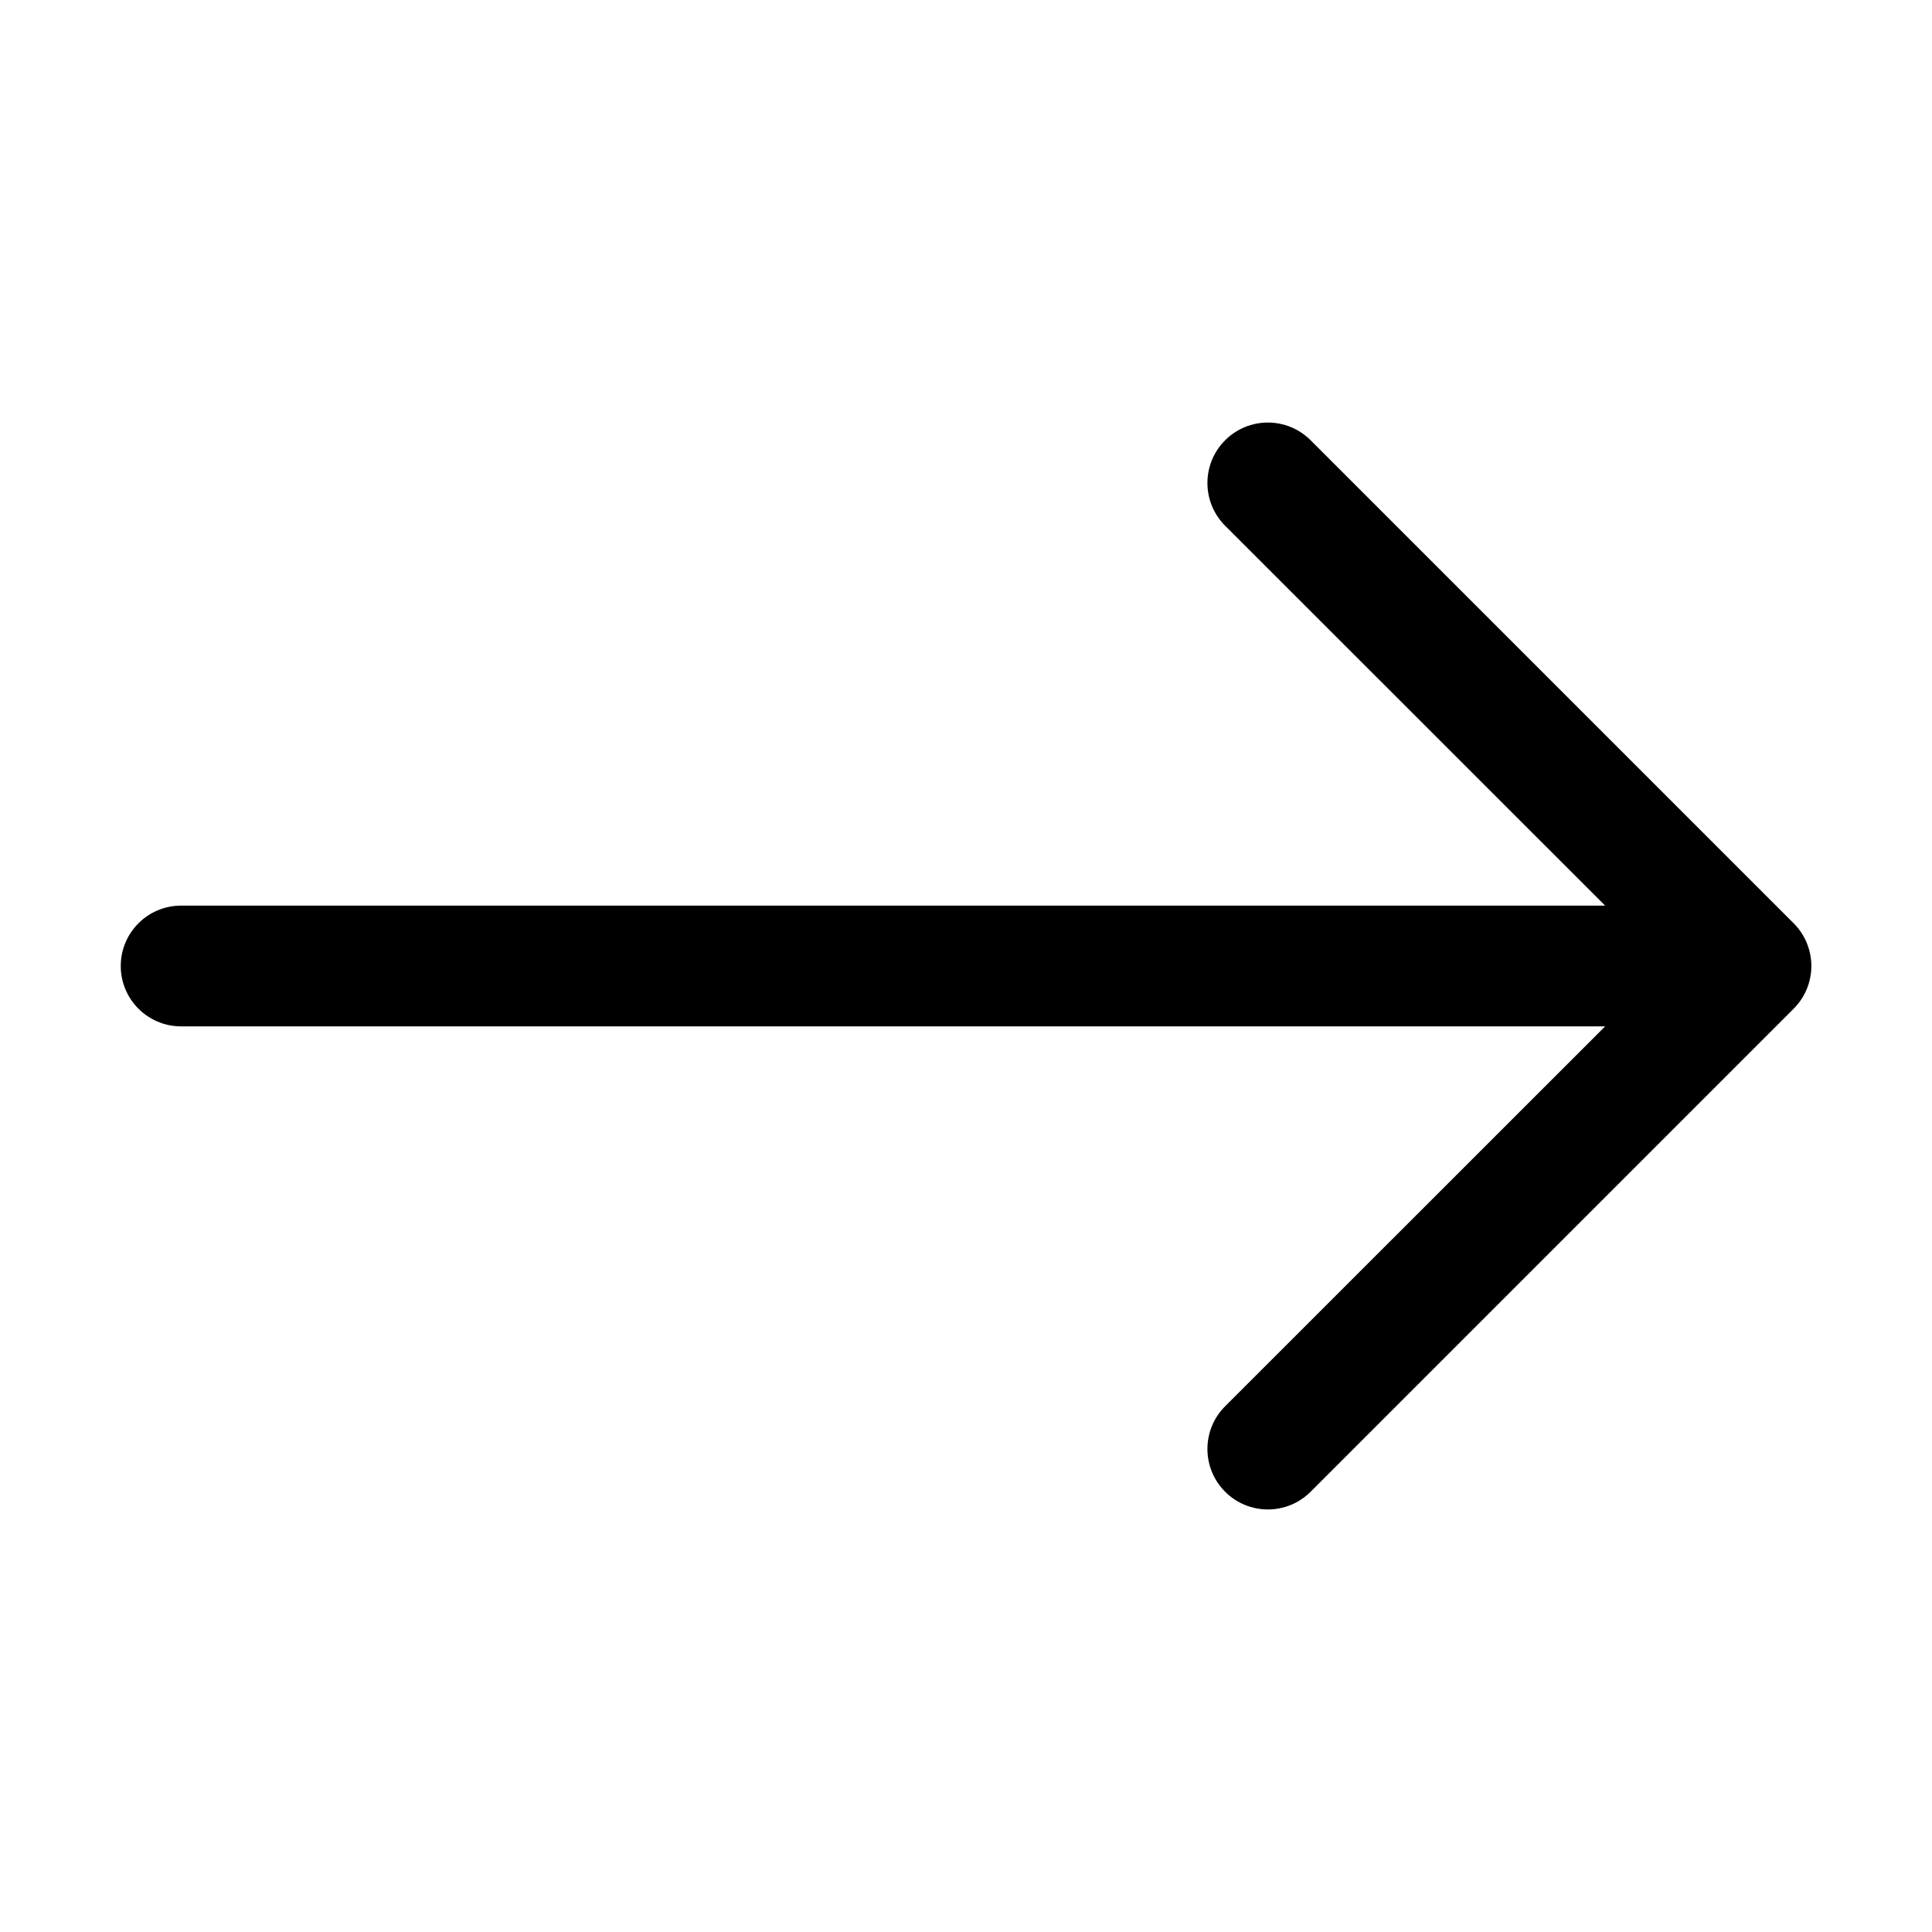
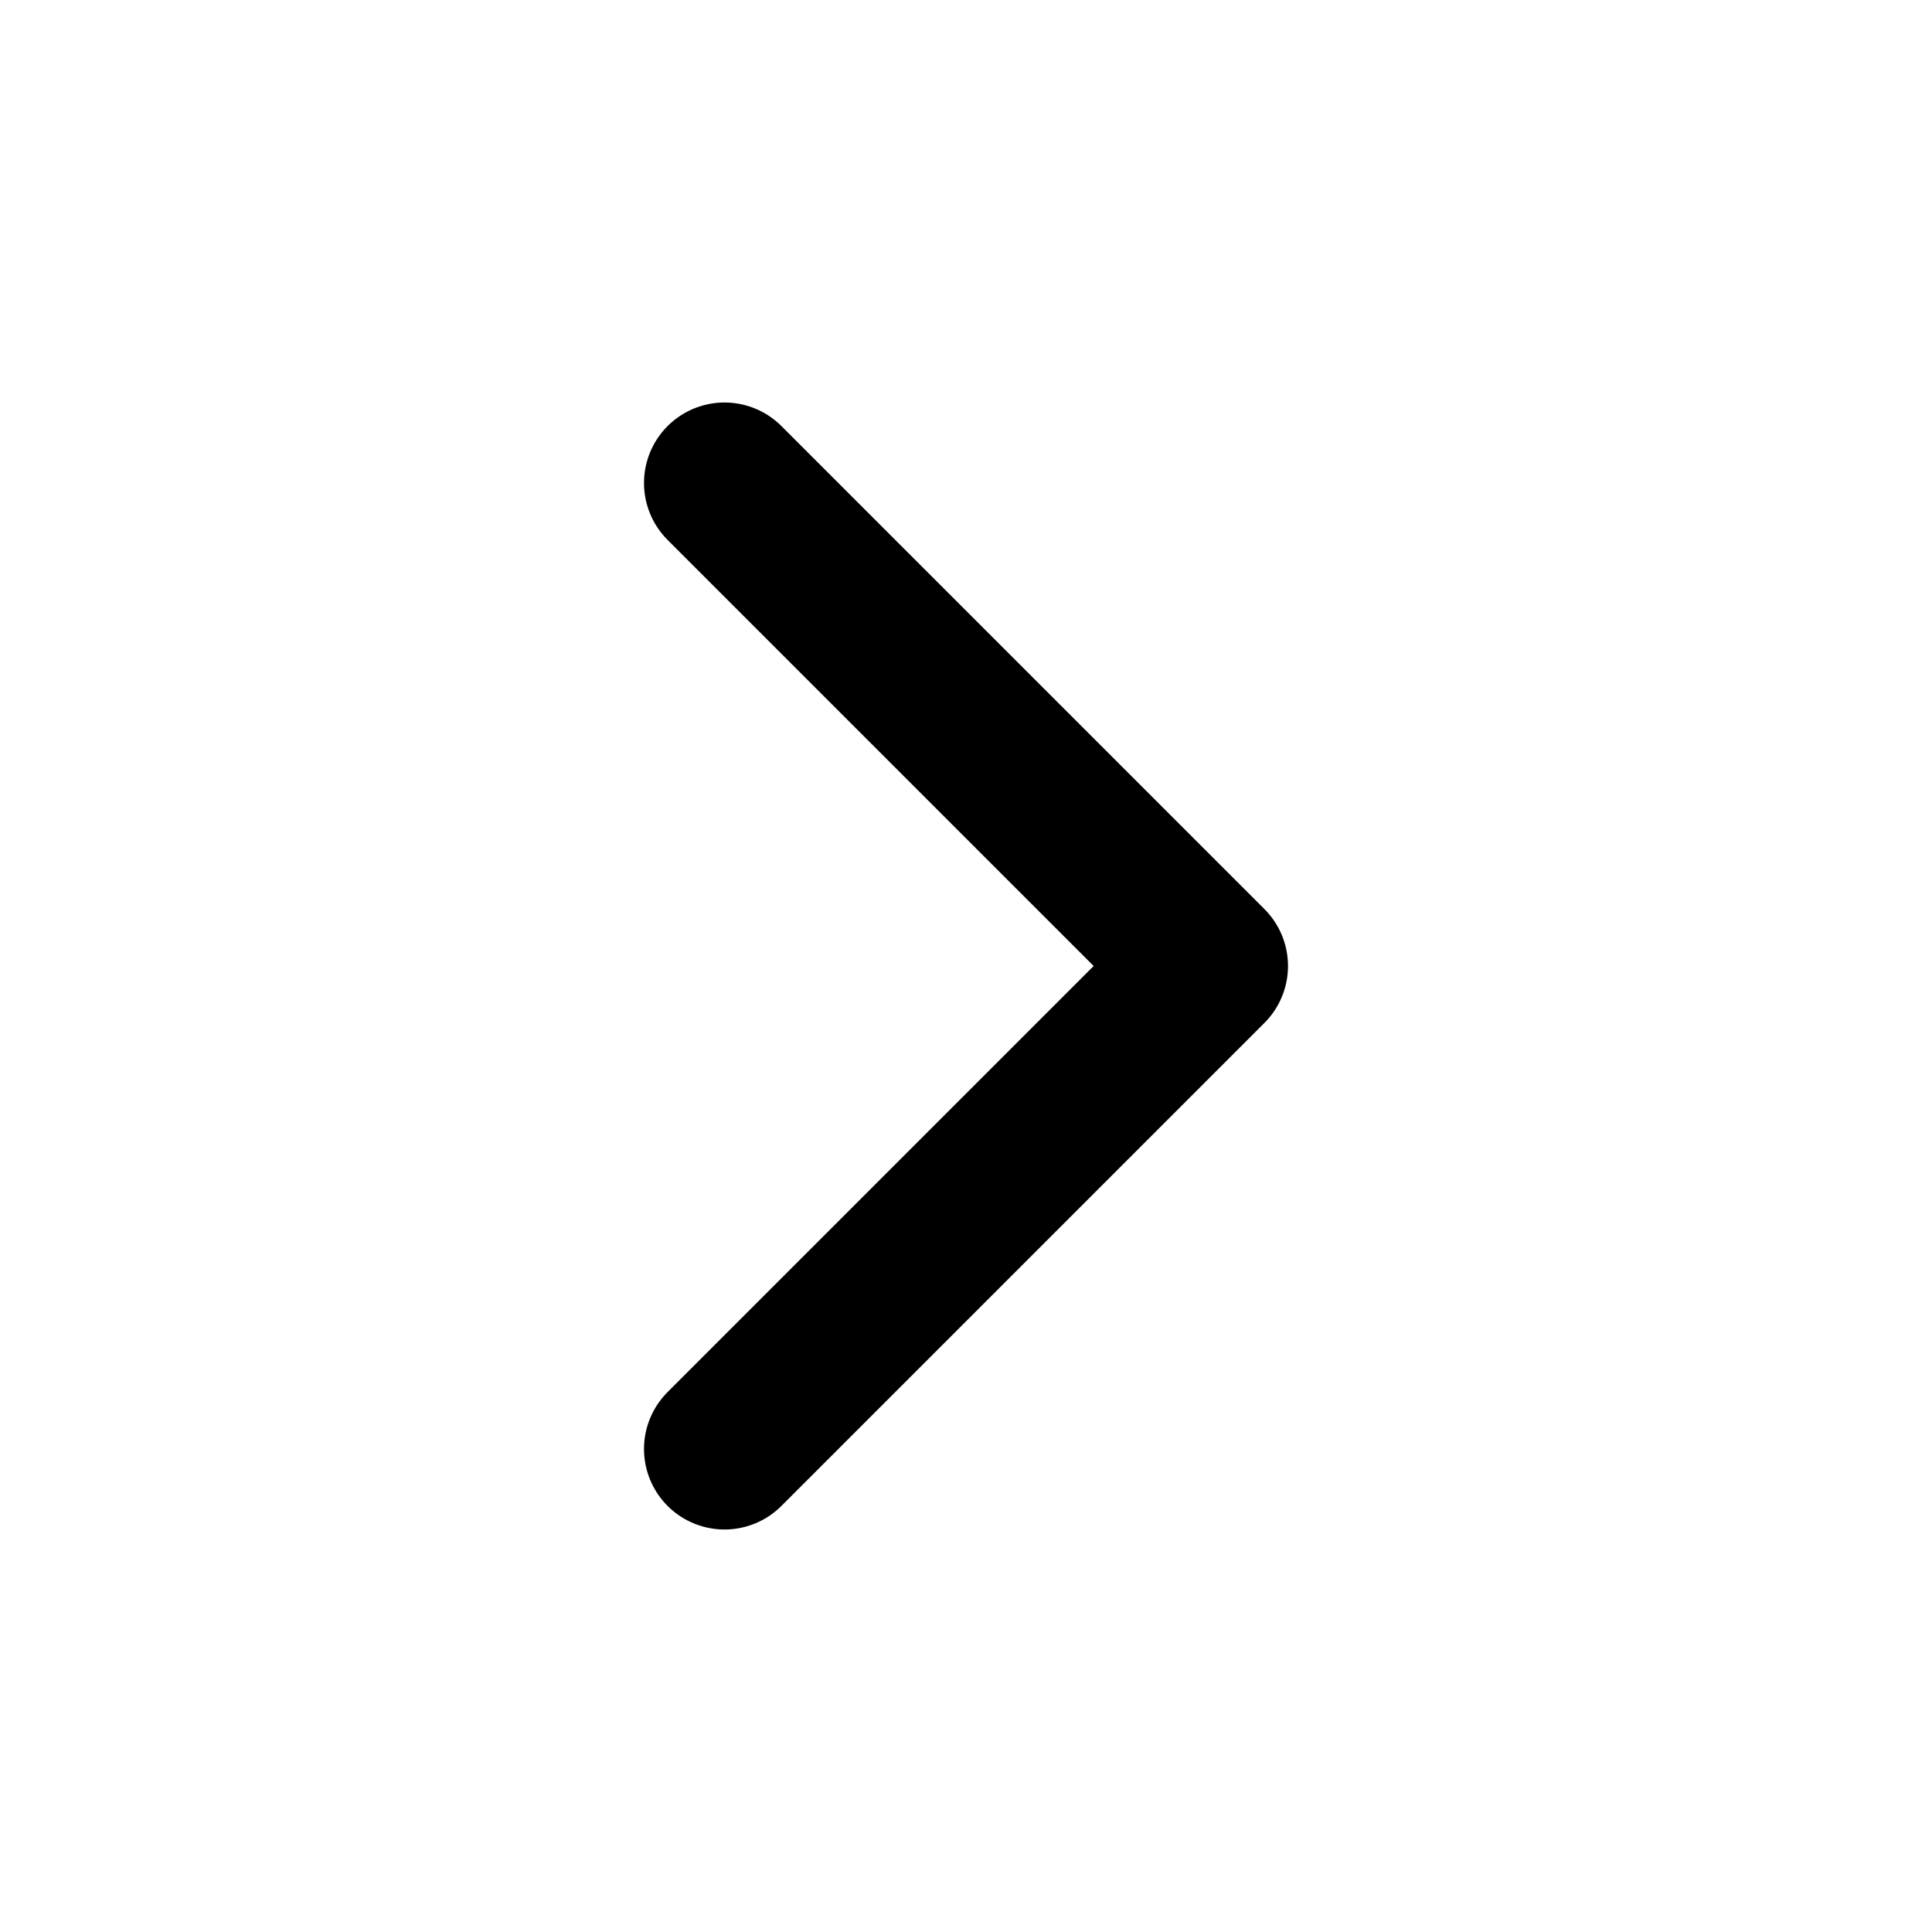
- <svg xmlns="http://www.w3.org/2000/svg" width="16" height="16" fill="currentColor" class="bi bi-arrow-right" viewBox="0 0 16 16">
-   <path fill-rule="evenodd" d="M1 8a.5.5 0 0 1 .5-.5h11.793l-3.147-3.146a.5.5 0 0 1 .708-.708l4 4a.5.5 0 0 1 0 .708l-4 4a.5.5 0 0 1-.708-.708L13.293 8.5H1.5A.5.5 0 0 1 1 8" />
+ <svg xmlns="http://www.w3.org/2000/svg" width="24" height="24" viewBox="0 0 24 24" fill="none" stroke="currentColor" stroke-width="2" stroke-linecap="round" stroke-linejoin="round" class="lucide lucide-chevron-right-icon lucide-chevron-right">
+   <path d="m9 18 6-6-6-6" />
</svg>
